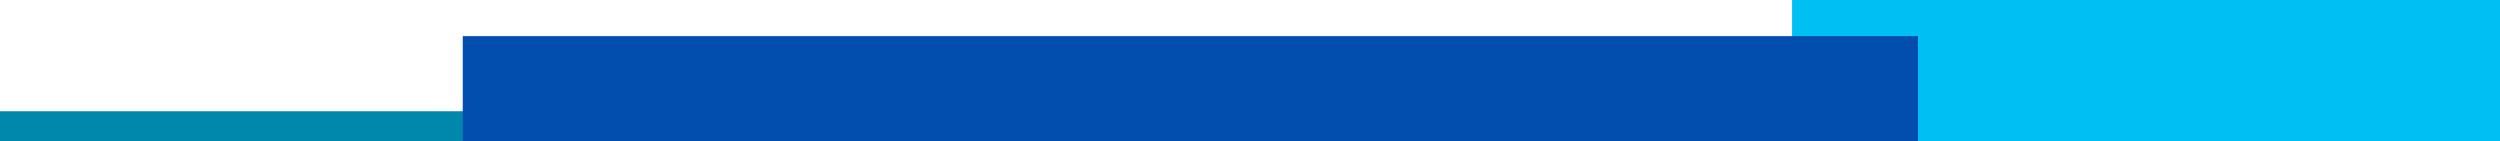
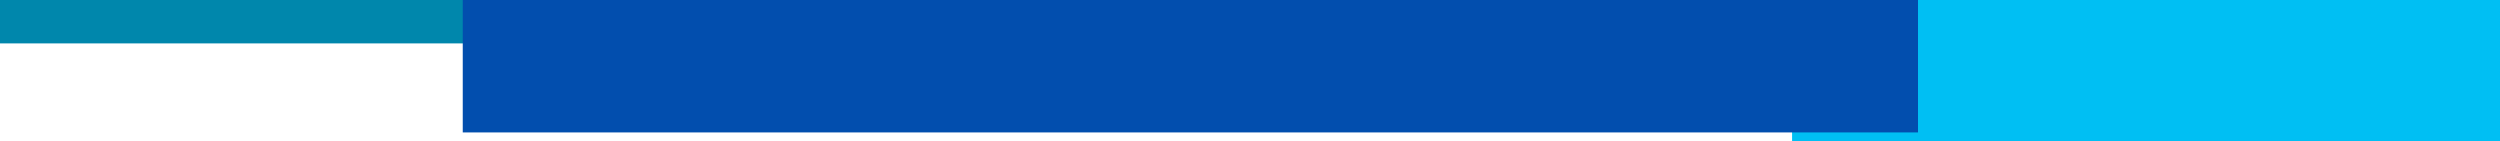
<svg xmlns="http://www.w3.org/2000/svg" width="47.525cm" height="2.675cm" viewBox="0 0 475.251 26.75" version="1.1" id="svg1">
  <defs id="defs1" />
  <g id="layer1" transform="translate(-26.22032,-13.39976)">
-     <rect style="fill:#0087ac;stroke-width:0.133" id="rect1" width="100.935" height="8.714" x="26.22" y="-43.262" transform="scale(1,-1)" />
-     <rect style="fill:#00bff3;fill-opacity:1;stroke-width:0.162" id="rect3" width="134.576" height="29.629" x="366.895" y="-43.029" transform="scale(1,-1)" />
-     <rect style="fill:#024eae;fill-opacity:1;stroke-width:0.199" id="rect2" width="276.642" height="25.175" x="114.189" y="-45.443" transform="scale(1,-1)" />
+     <rect style="fill:#0087ac;stroke-width:0.133" id="rect1" width="100.935" height="8.714" x="26.22" y="12.935" />
+     <rect style="fill:#00bff3;fill-opacity:1;stroke-width:0.162" id="rect3" width="134.576" height="29.629" x="366.895" y="13.169" />
+     <rect style="fill:#024eae;fill-opacity:1;stroke-width:0.199" id="rect2" width="276.642" height="25.175" x="114.189" y="13.4" />
  </g>
</svg>
